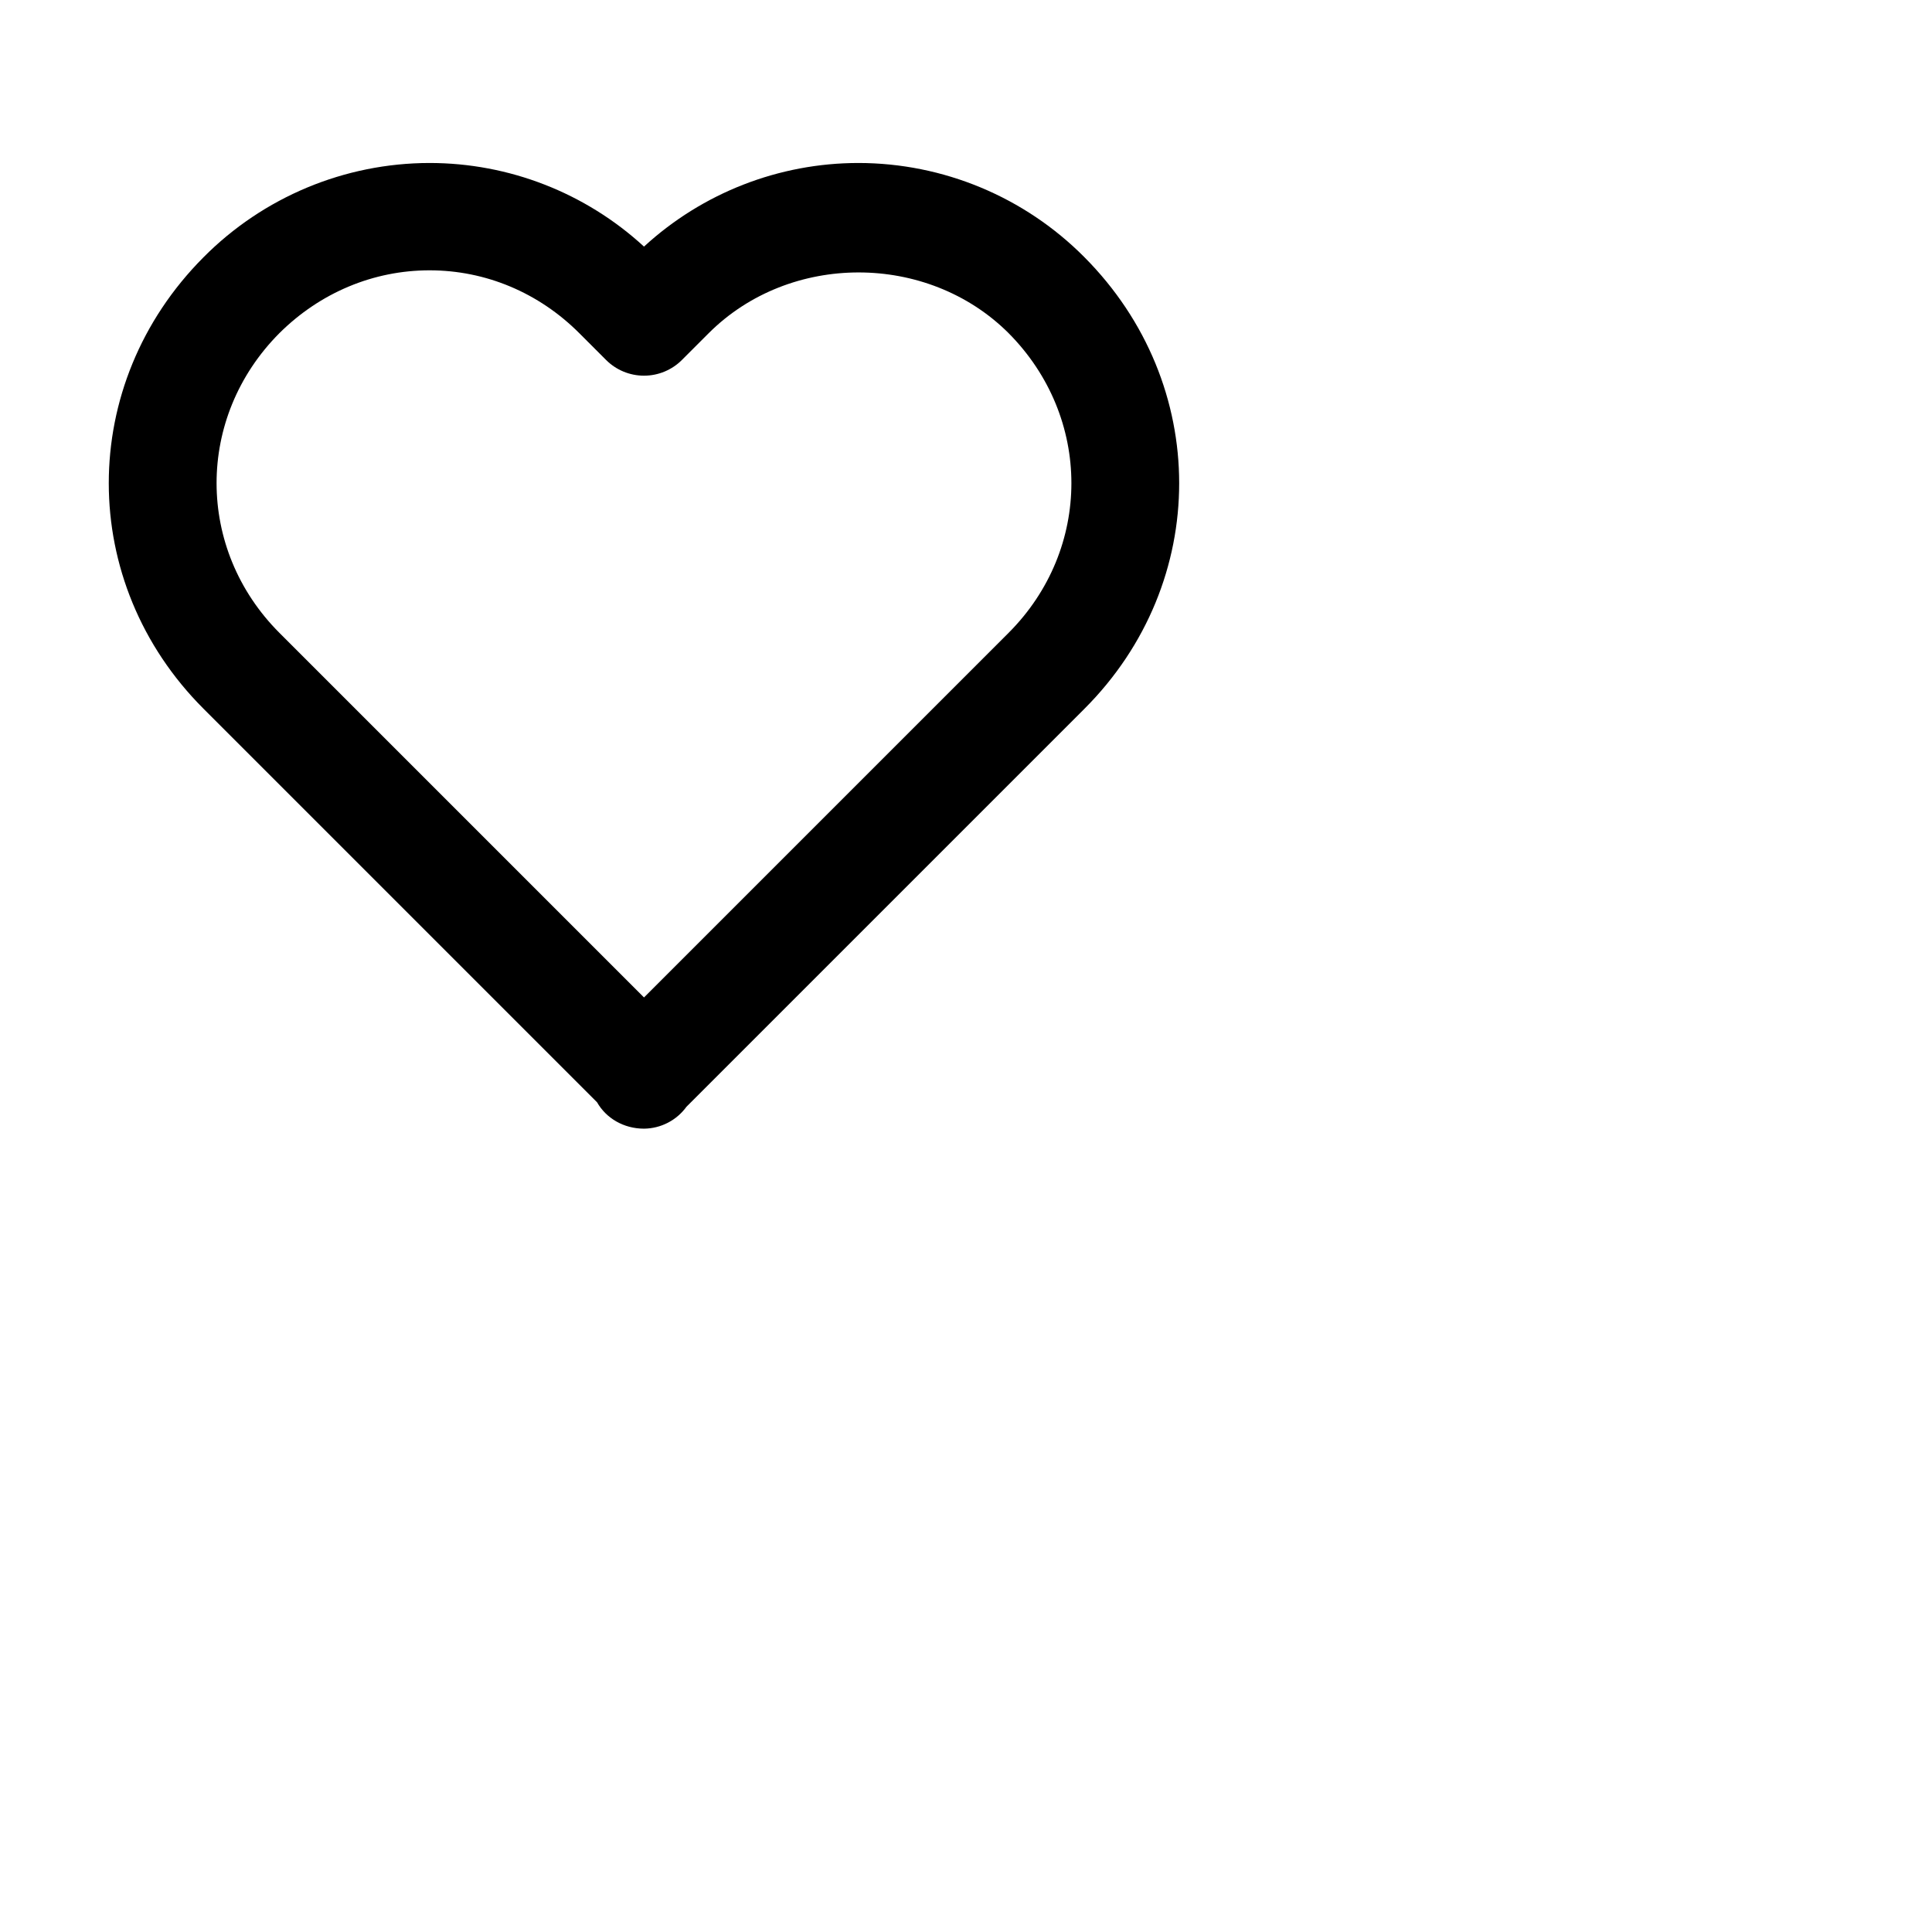
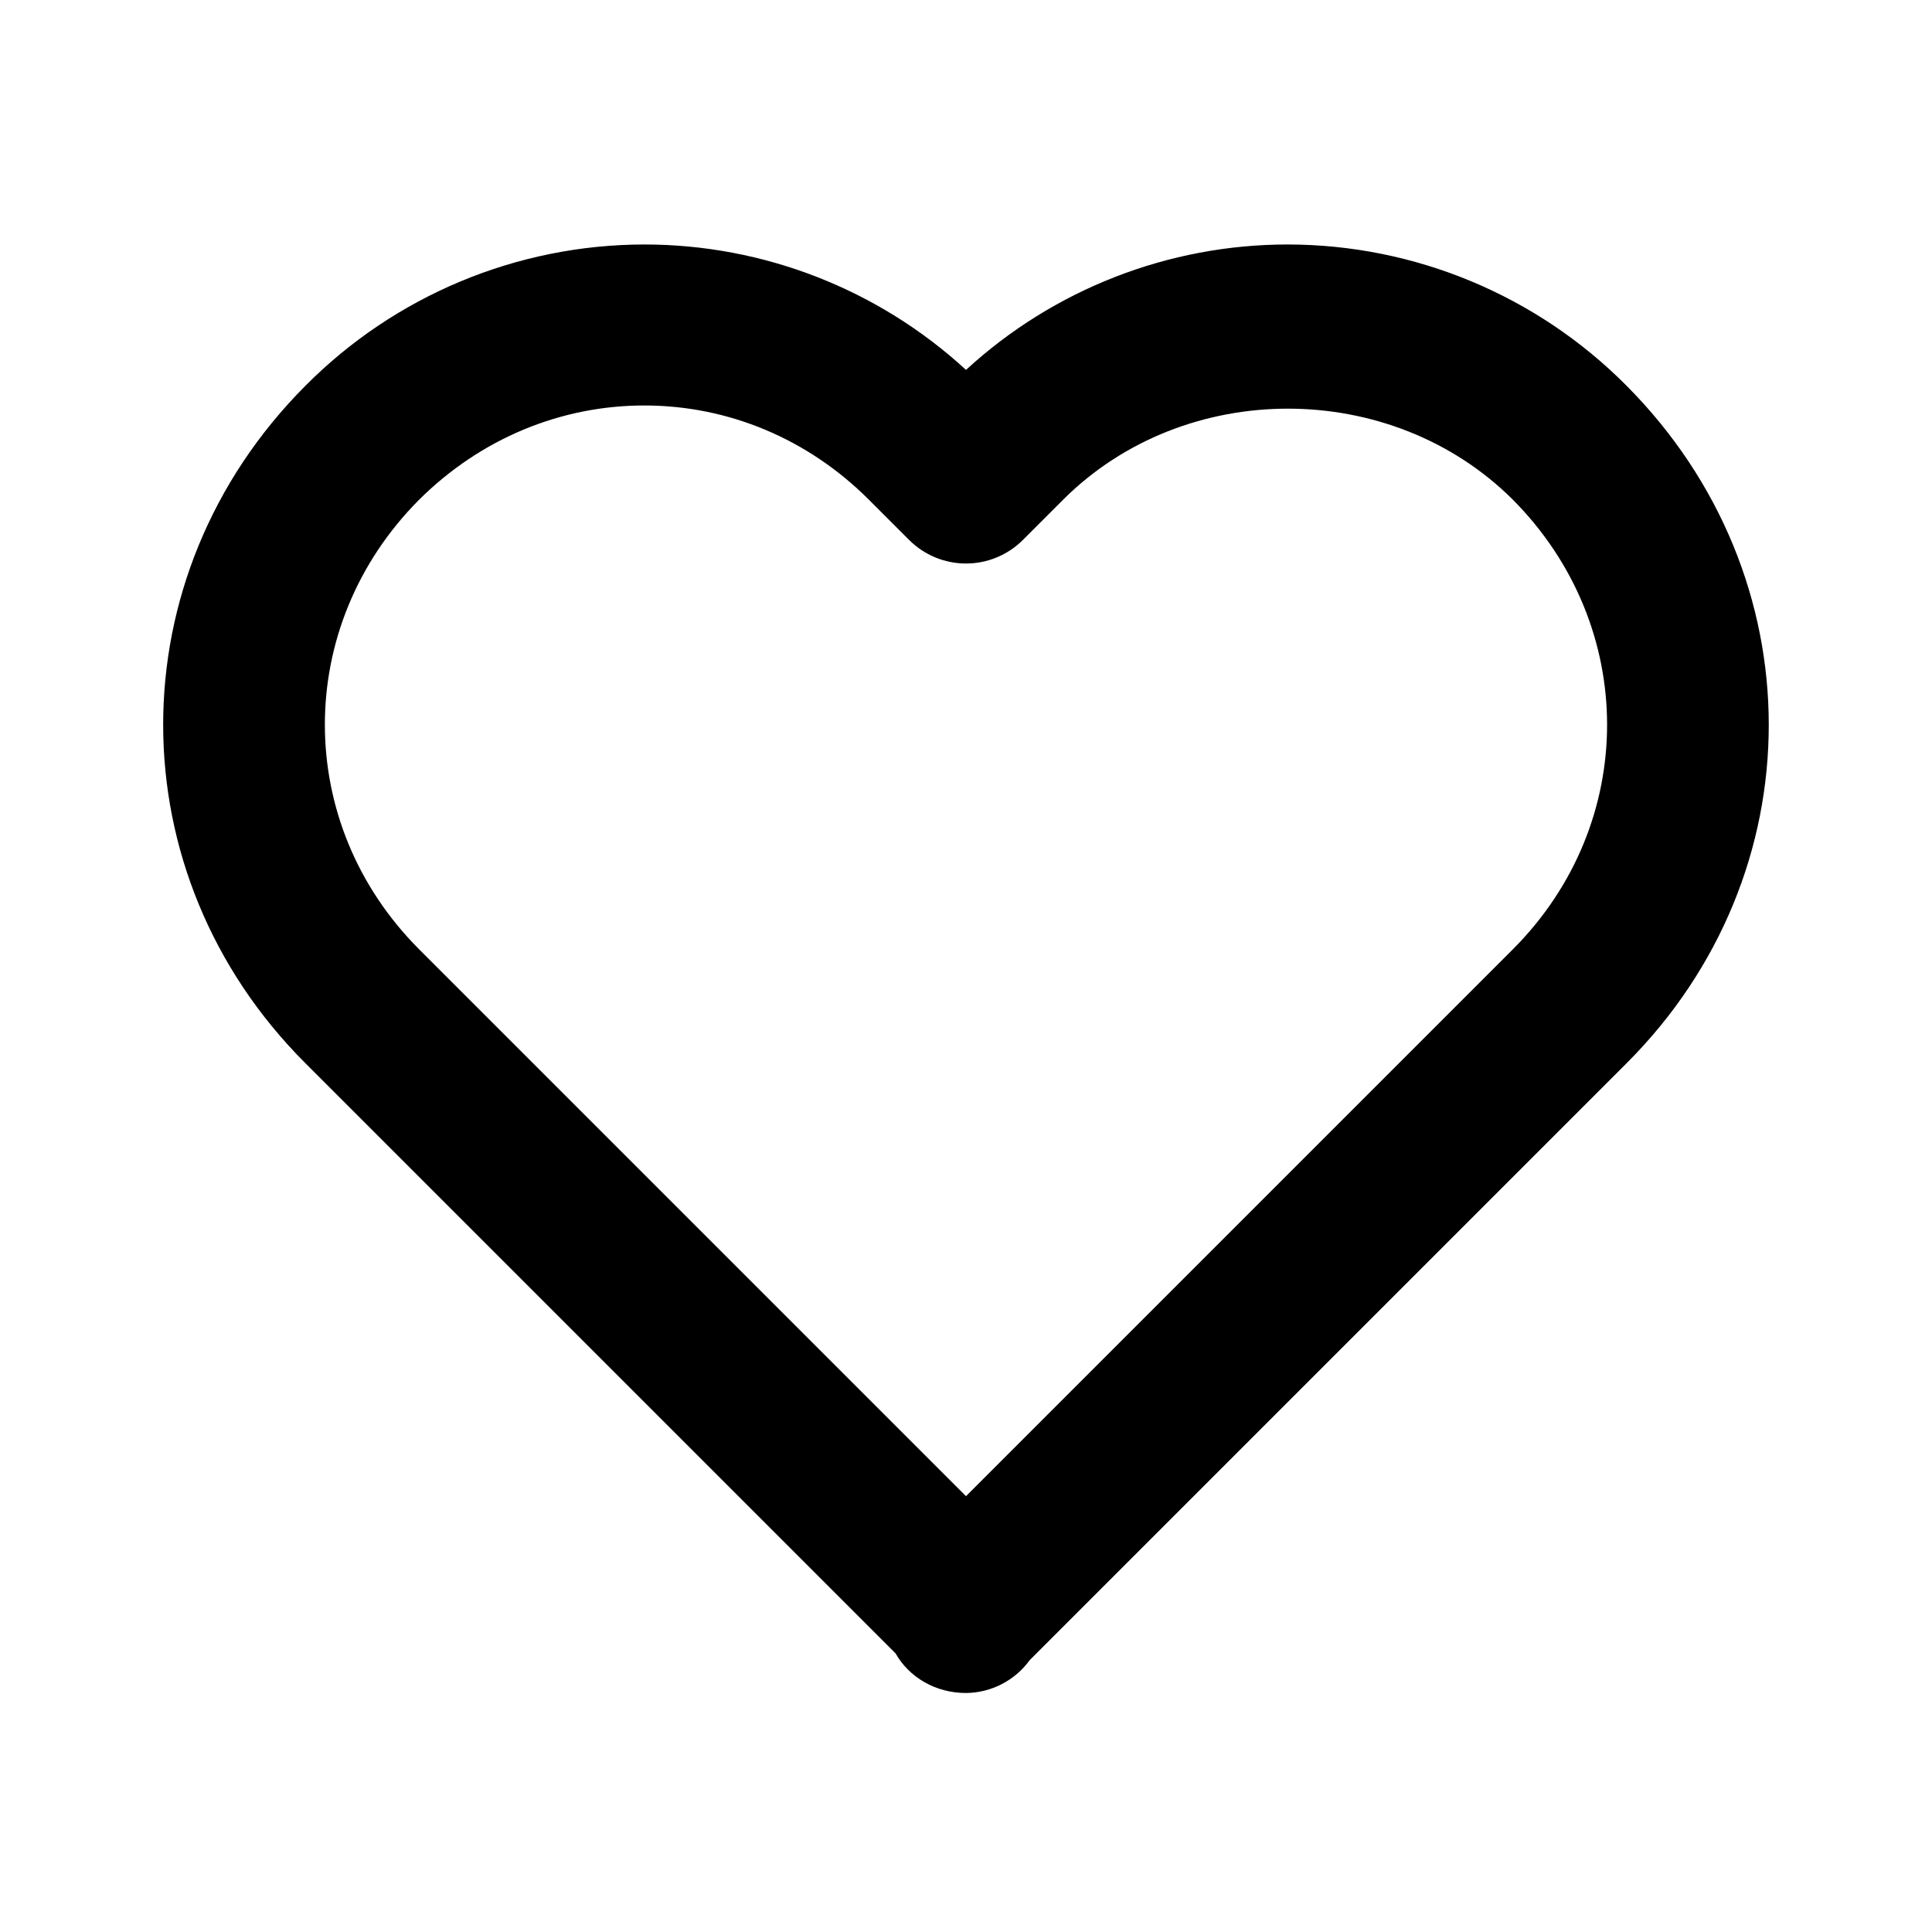
- <svg xmlns="http://www.w3.org/2000/svg" width="36" height="36" style="fill: rgba(0, 0, 0, 1);transform: ;msFilter:;">
+ <svg xmlns="http://www.w3.org/2000/svg" width="24" height="24" style="fill: rgba(0, 0, 0, 1);transform: ;msFilter:;">
  <path d="M12 4.595a5.904 5.904 0 0 0-3.996-1.558 5.942 5.942 0 0 0-4.213 1.758c-2.353 2.363-2.352 6.059.002 8.412l7.332 7.332c.17.299.498.492.875.492a.99.99 0 0 0 .792-.409l7.415-7.415c2.354-2.354 2.354-6.049-.002-8.416a5.938 5.938 0 0 0-4.209-1.754A5.906 5.906 0 0 0 12 4.595zm6.791 1.61c1.563 1.571 1.564 4.025.002 5.588L12 18.586l-6.793-6.793c-1.562-1.563-1.561-4.017-.002-5.584.76-.756 1.754-1.172 2.799-1.172s2.035.416 2.789 1.17l.5.5a.999.999 0 0 0 1.414 0l.5-.5c1.512-1.509 4.074-1.505 5.584-.002z" />
</svg>
